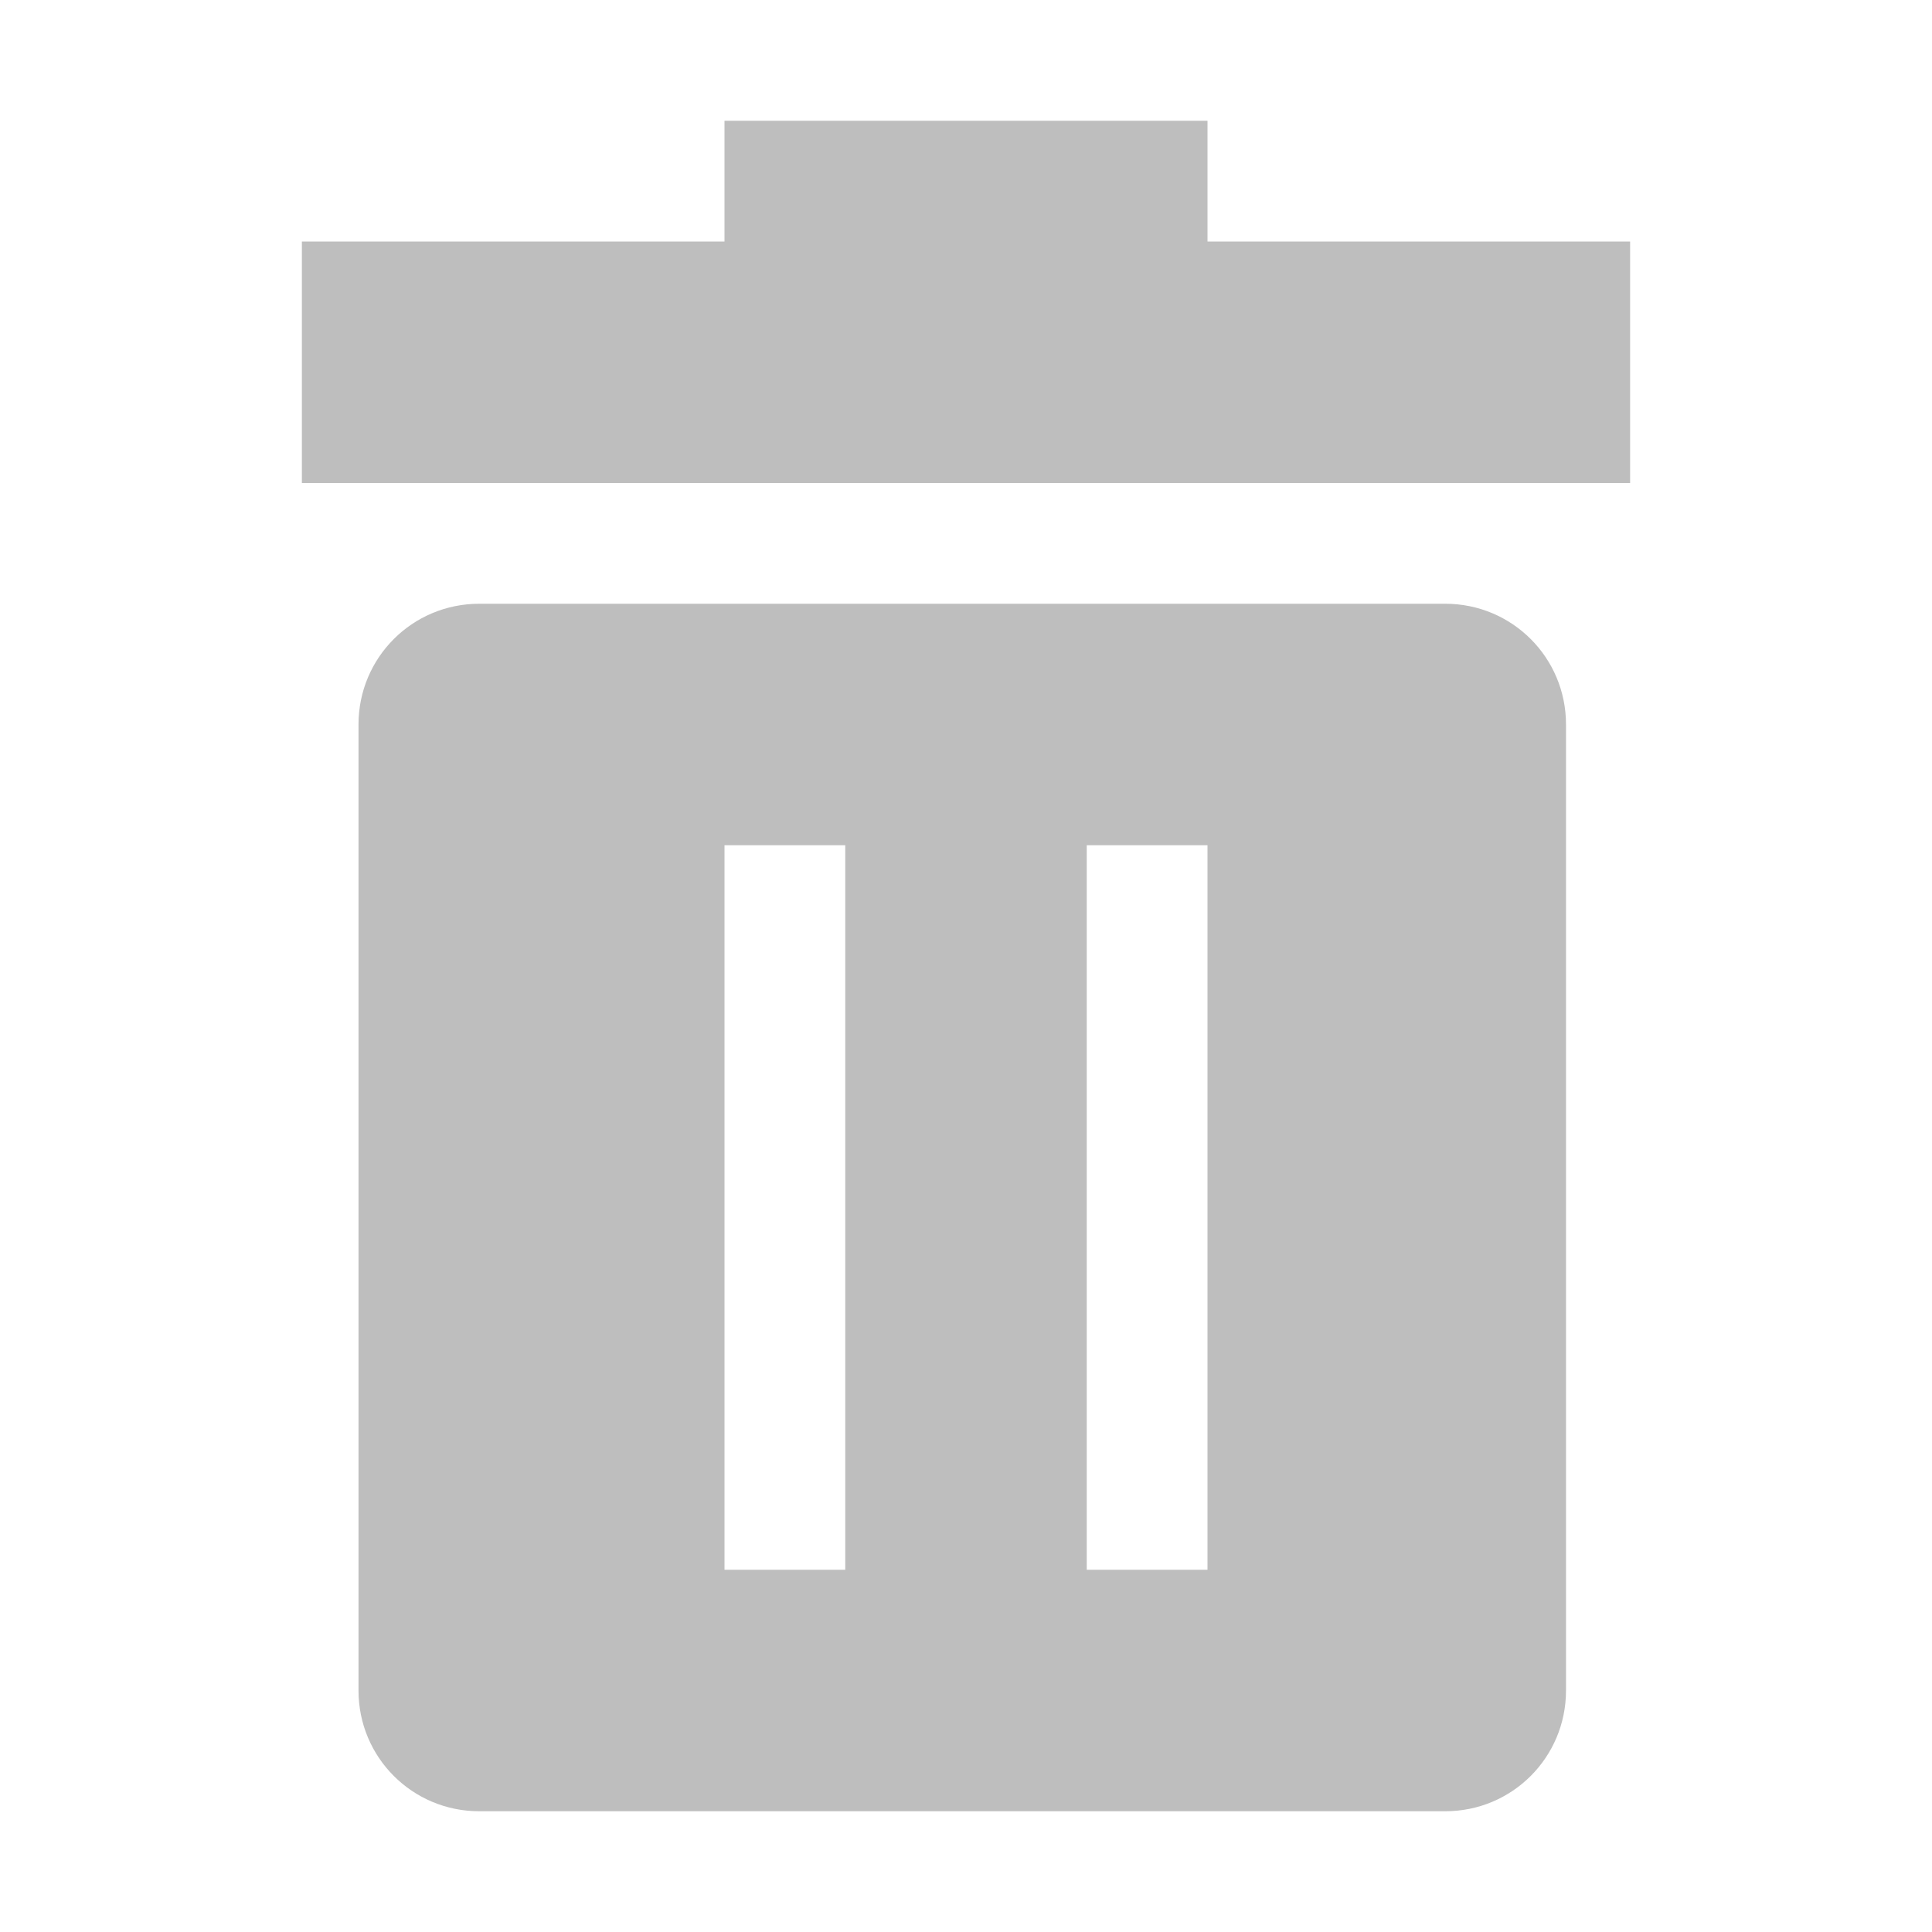
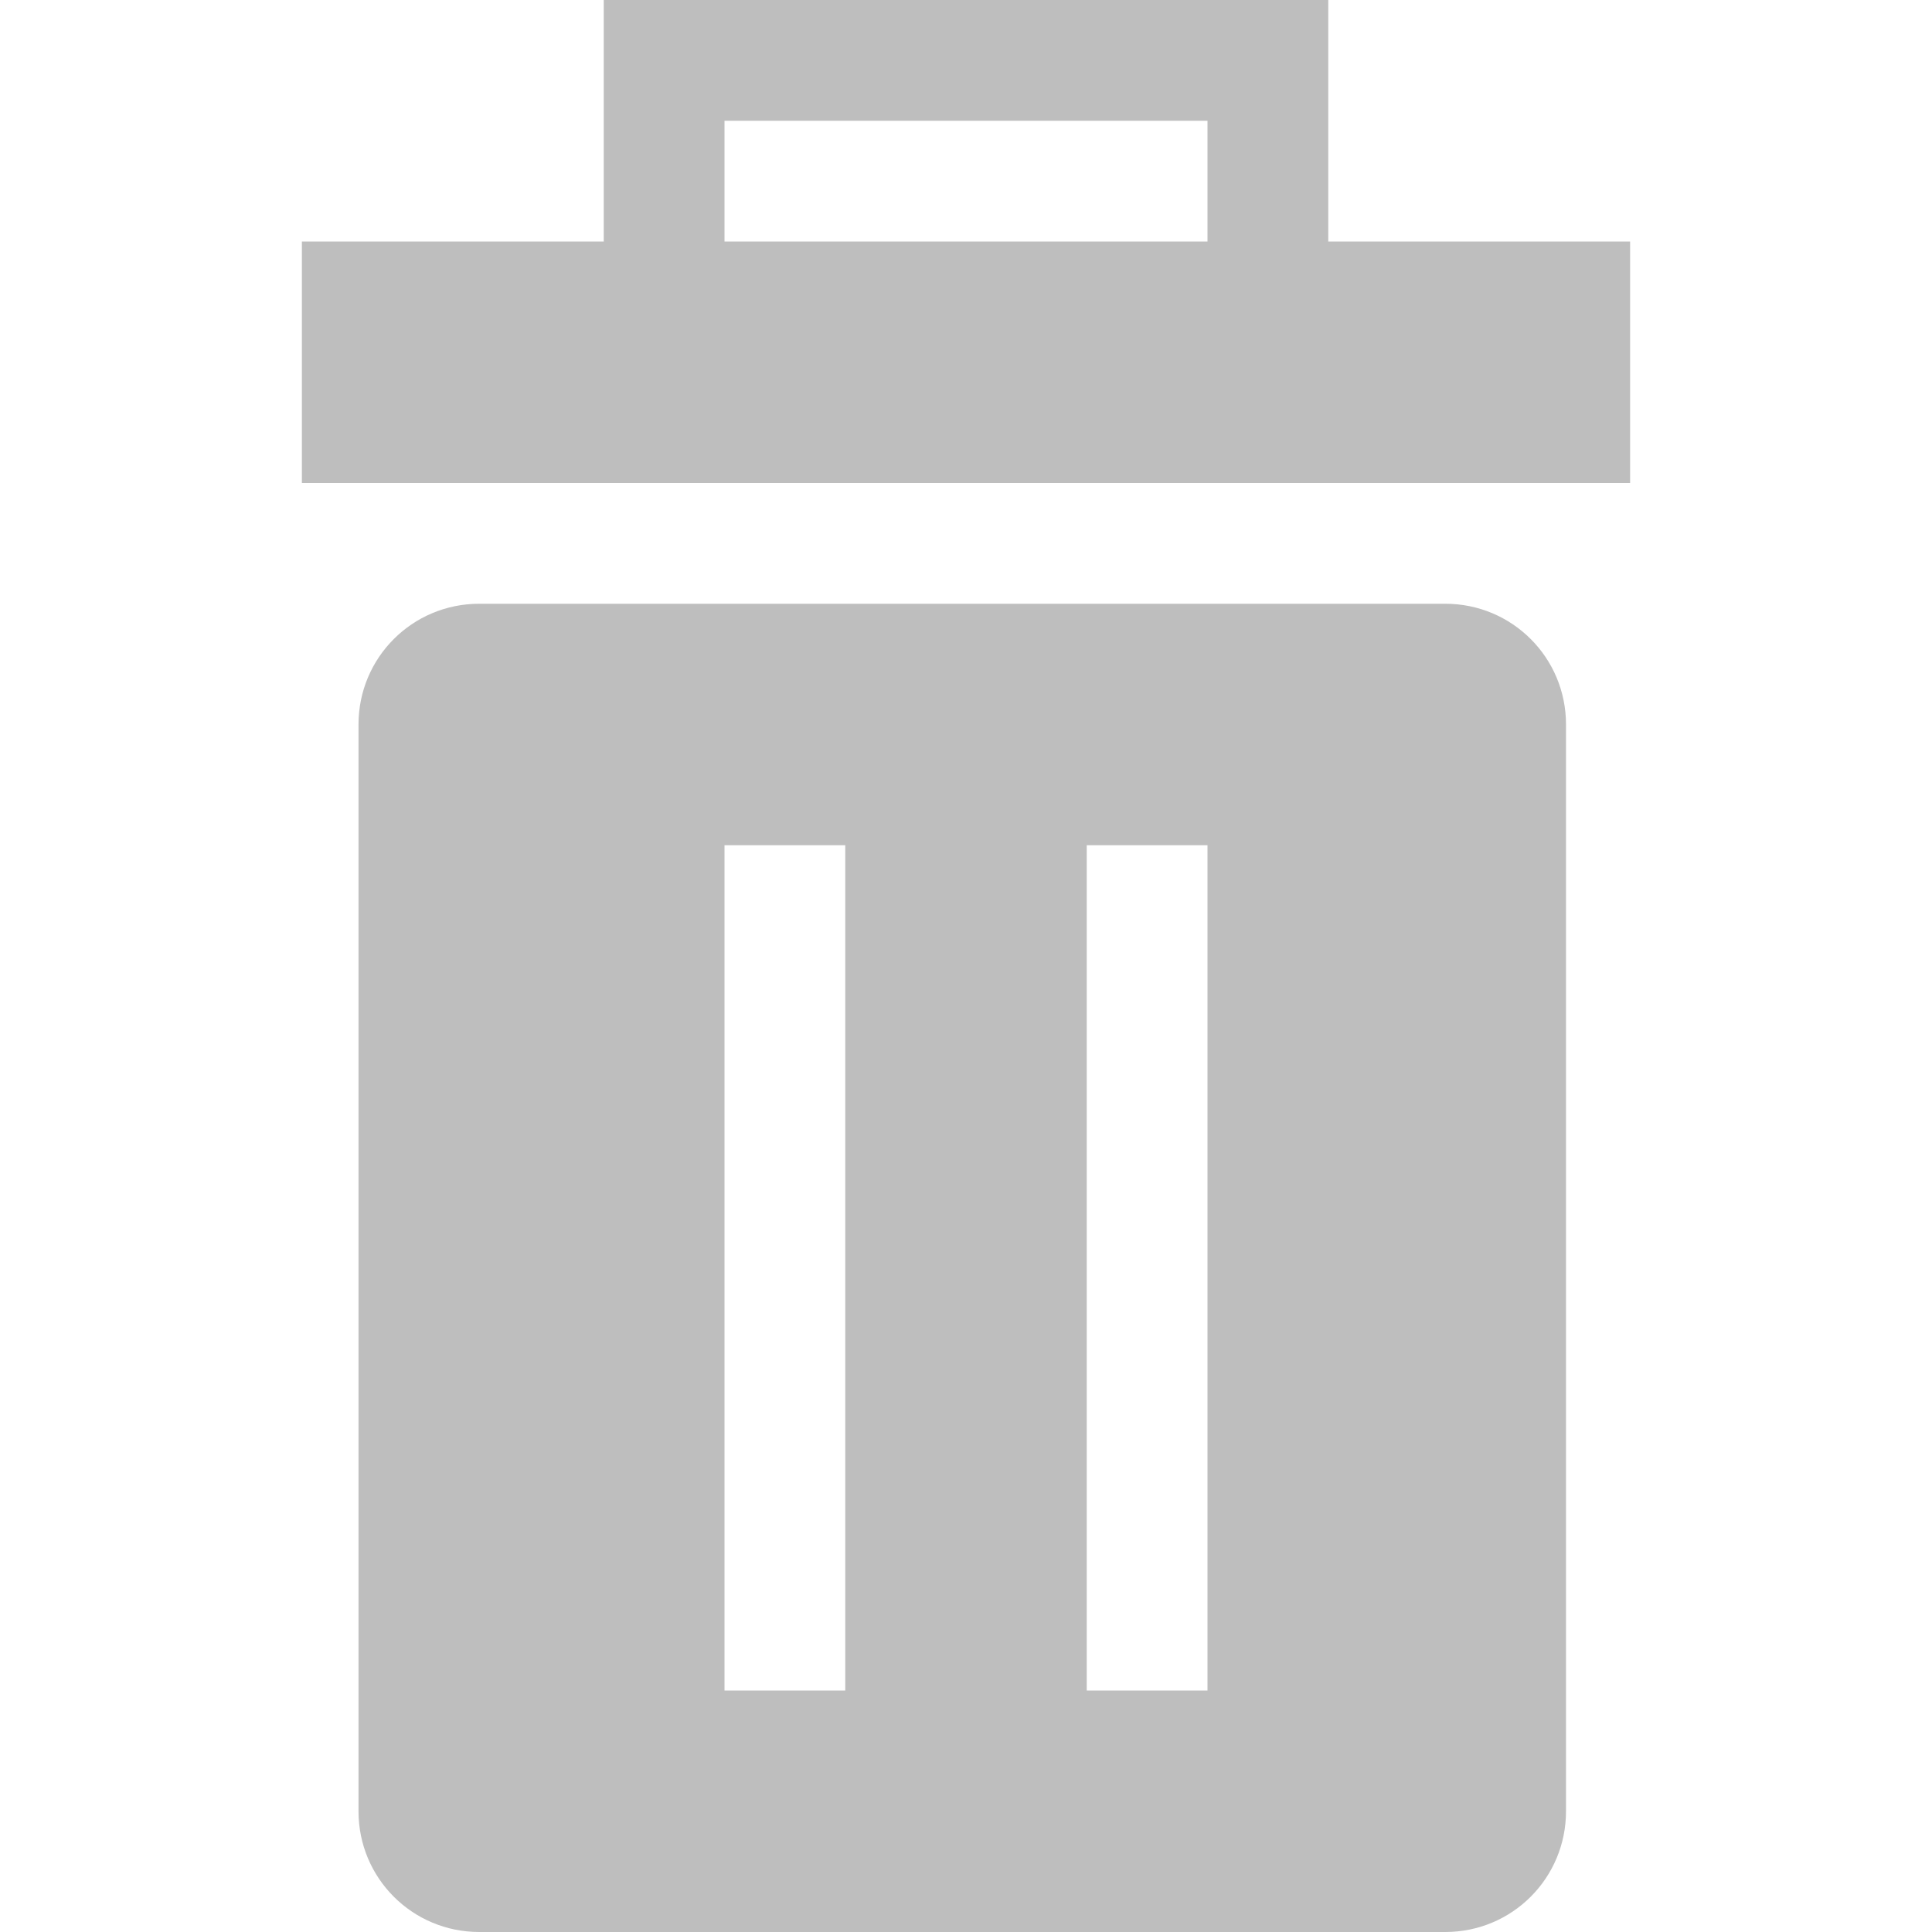
<svg xmlns="http://www.w3.org/2000/svg" version="1.1" width="16" height="16" id="svg3020">
  <defs id="defs3022" />
-   <path d="m 6,1 0,1 -3.5,0 0,2 11,0 0,-2 L 10,2 10,1 z M 3.969,5 c -0.554,0 -1,0.446 -1,1 l 0,8 c 0,0.554 0.446,1 1,1 l 8,0 c 0.554,0 1,-0.446 1,-1 l 0,-8 c 0,-0.554 -0.446,-1 -1,-1 z M 6,7 7,7 7,13 6,13 z m 3,0 1,0 0,6 -1,0 z" id="rect10309" style="color:#bebebe;fill:#bebebe;fill-opacity:1;fill-rule:nonzero;stroke:none;stroke-width:1;marker:none;visibility:visible;display:inline;overflow:visible;enable-background:accumulate" />
+   <g id="layer1">
+     <path d="m 5,0 0,1 0,1 -2.5,0 0,2 11,0 0,-2 L 11,2 11,0 6,0 5,0 z M 6,1 10,1 10,2 6,2 6,1 z M 3.969,5 c -0.554,0 -1,0.446 -1,1 l 0,9 c 0,0.554 0.446,1 1,1 l 8,0 c 0.554,0 1,-0.446 1,-1 l 0,-9 c 0,-0.554 -0.446,-1 -1,-1 l -8,0 z M 6,7 7,7 7,14 6,14 6,7 z m 3,0 1,0 0,7 -1,0 0,-7 z" id="rect10309" style="color:#bebebe;fill:#bebebe;fill-opacity:1;fill-rule:nonzero;stroke:none;stroke-width:1;marker:none;visibility:visible;display:inline;overflow:visible;enable-background:accumulate" />
+   </g>
</svg>
